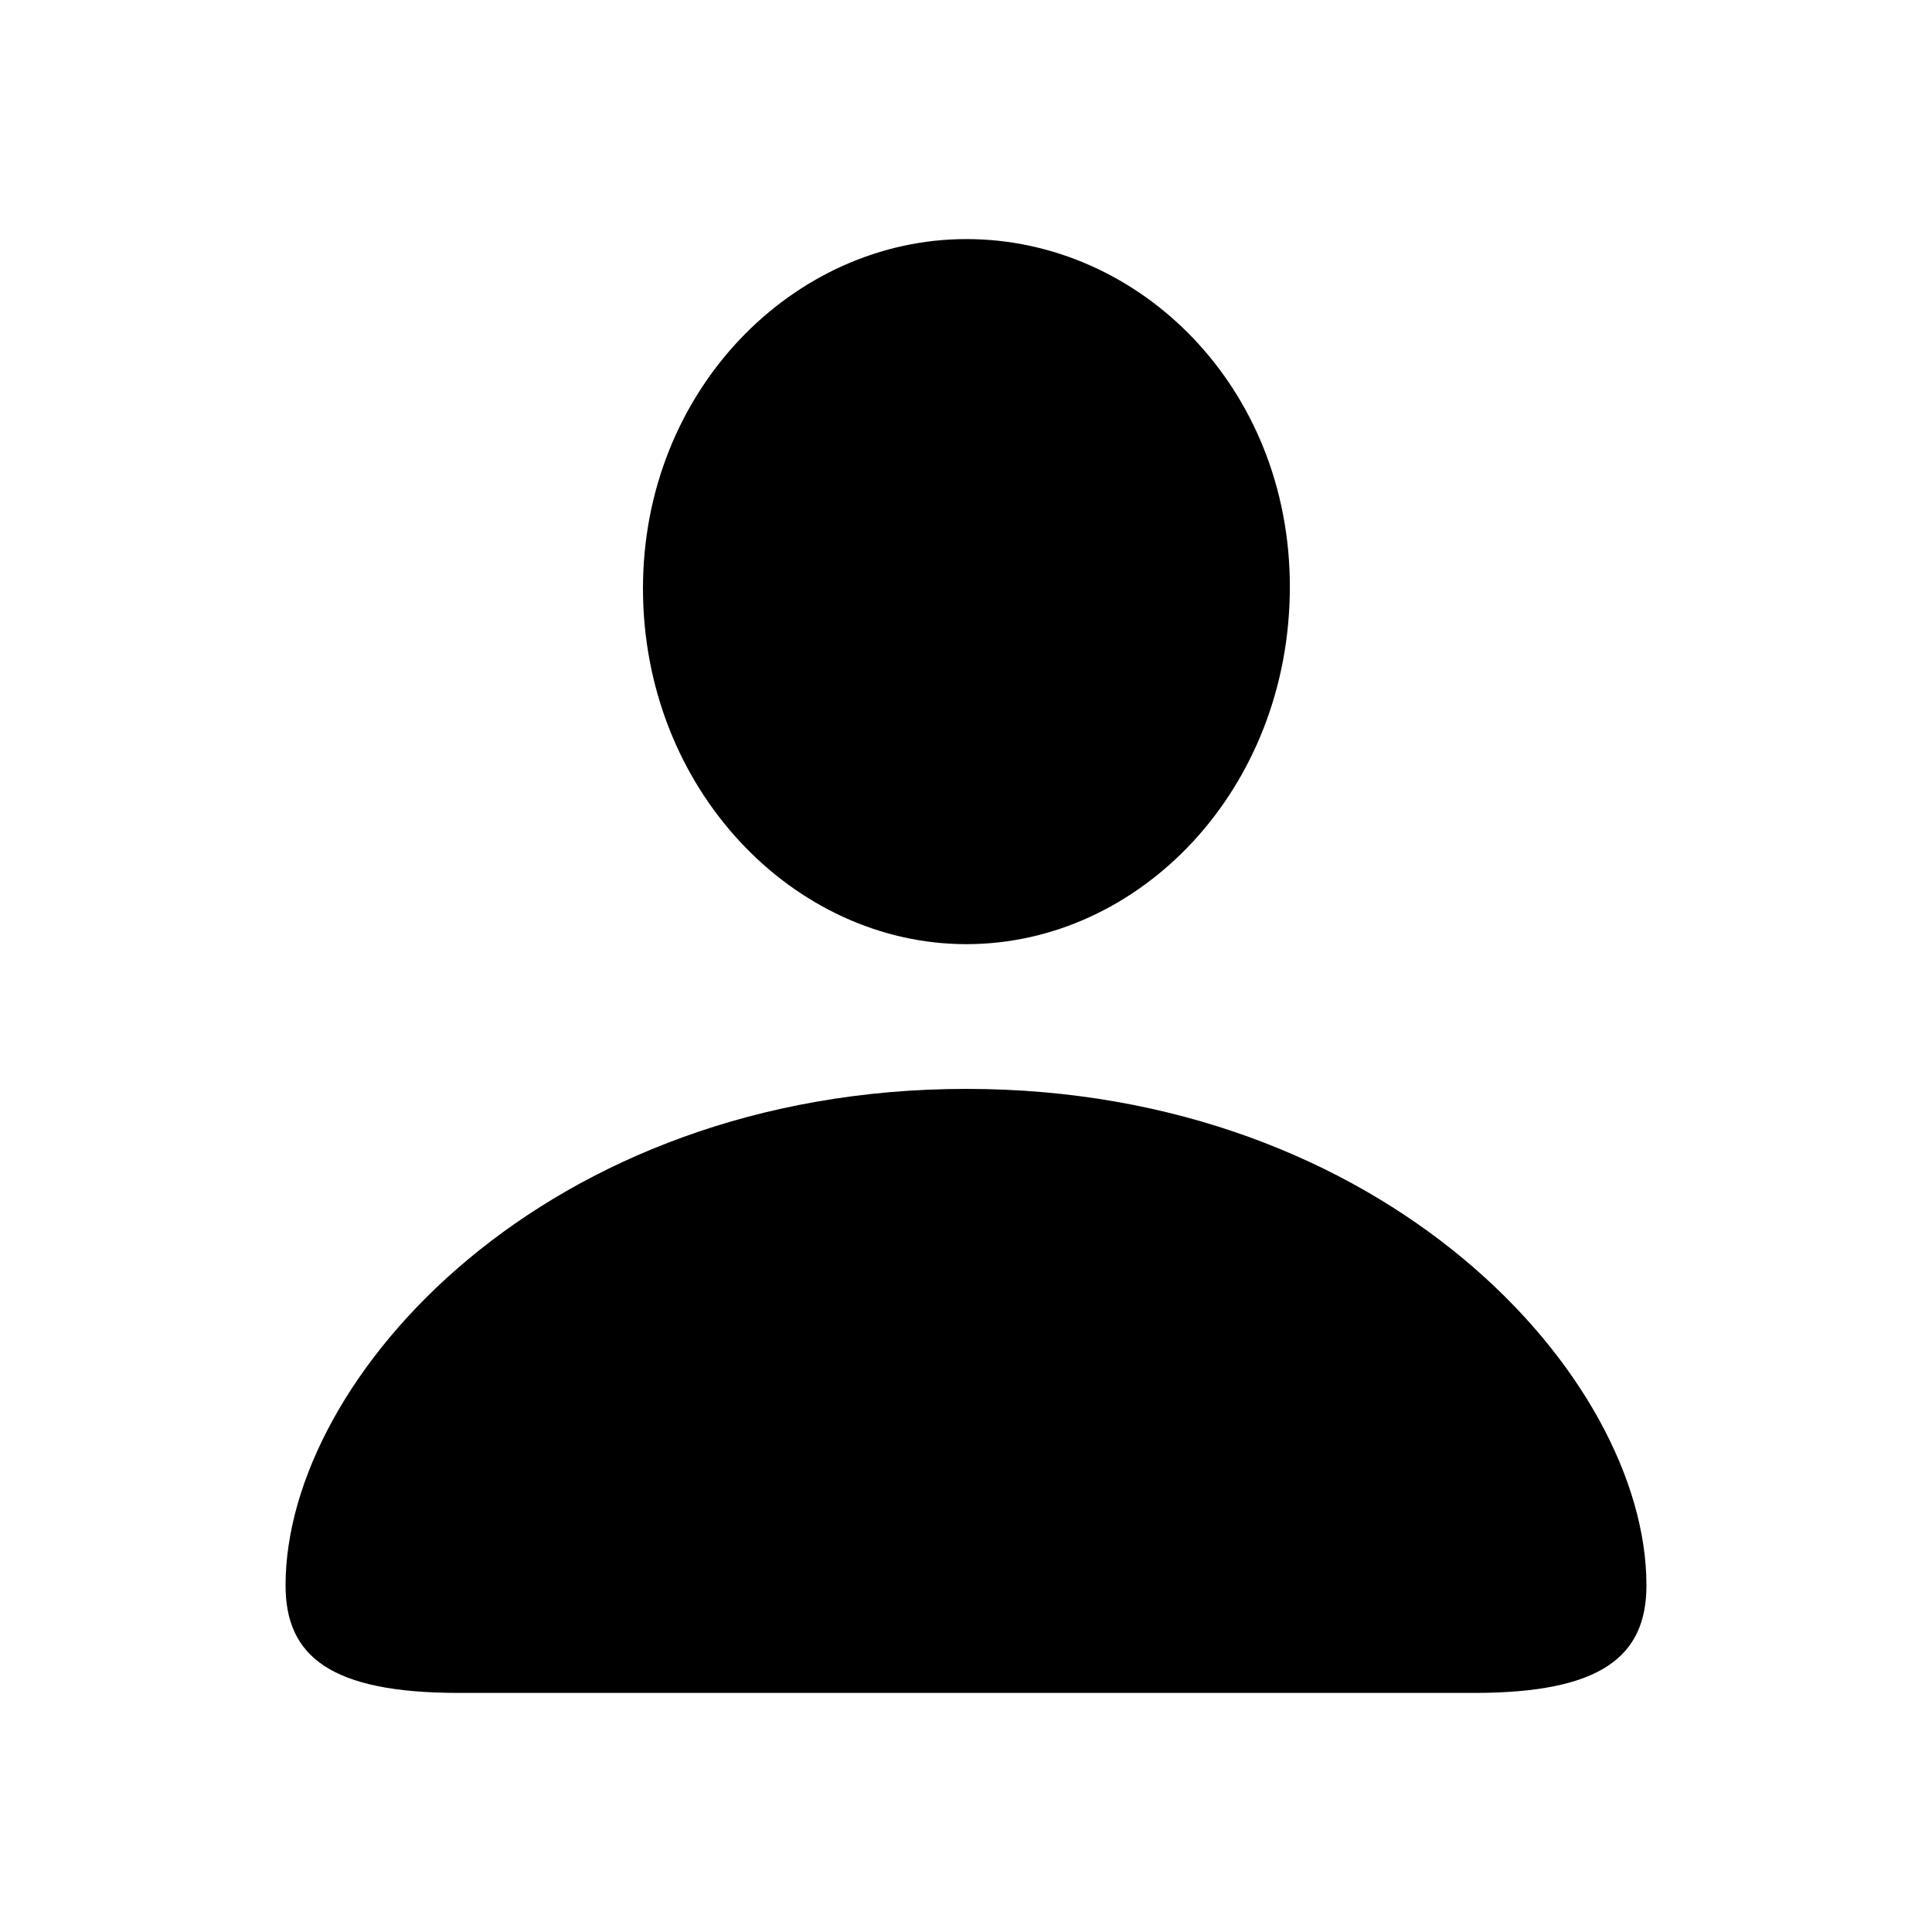
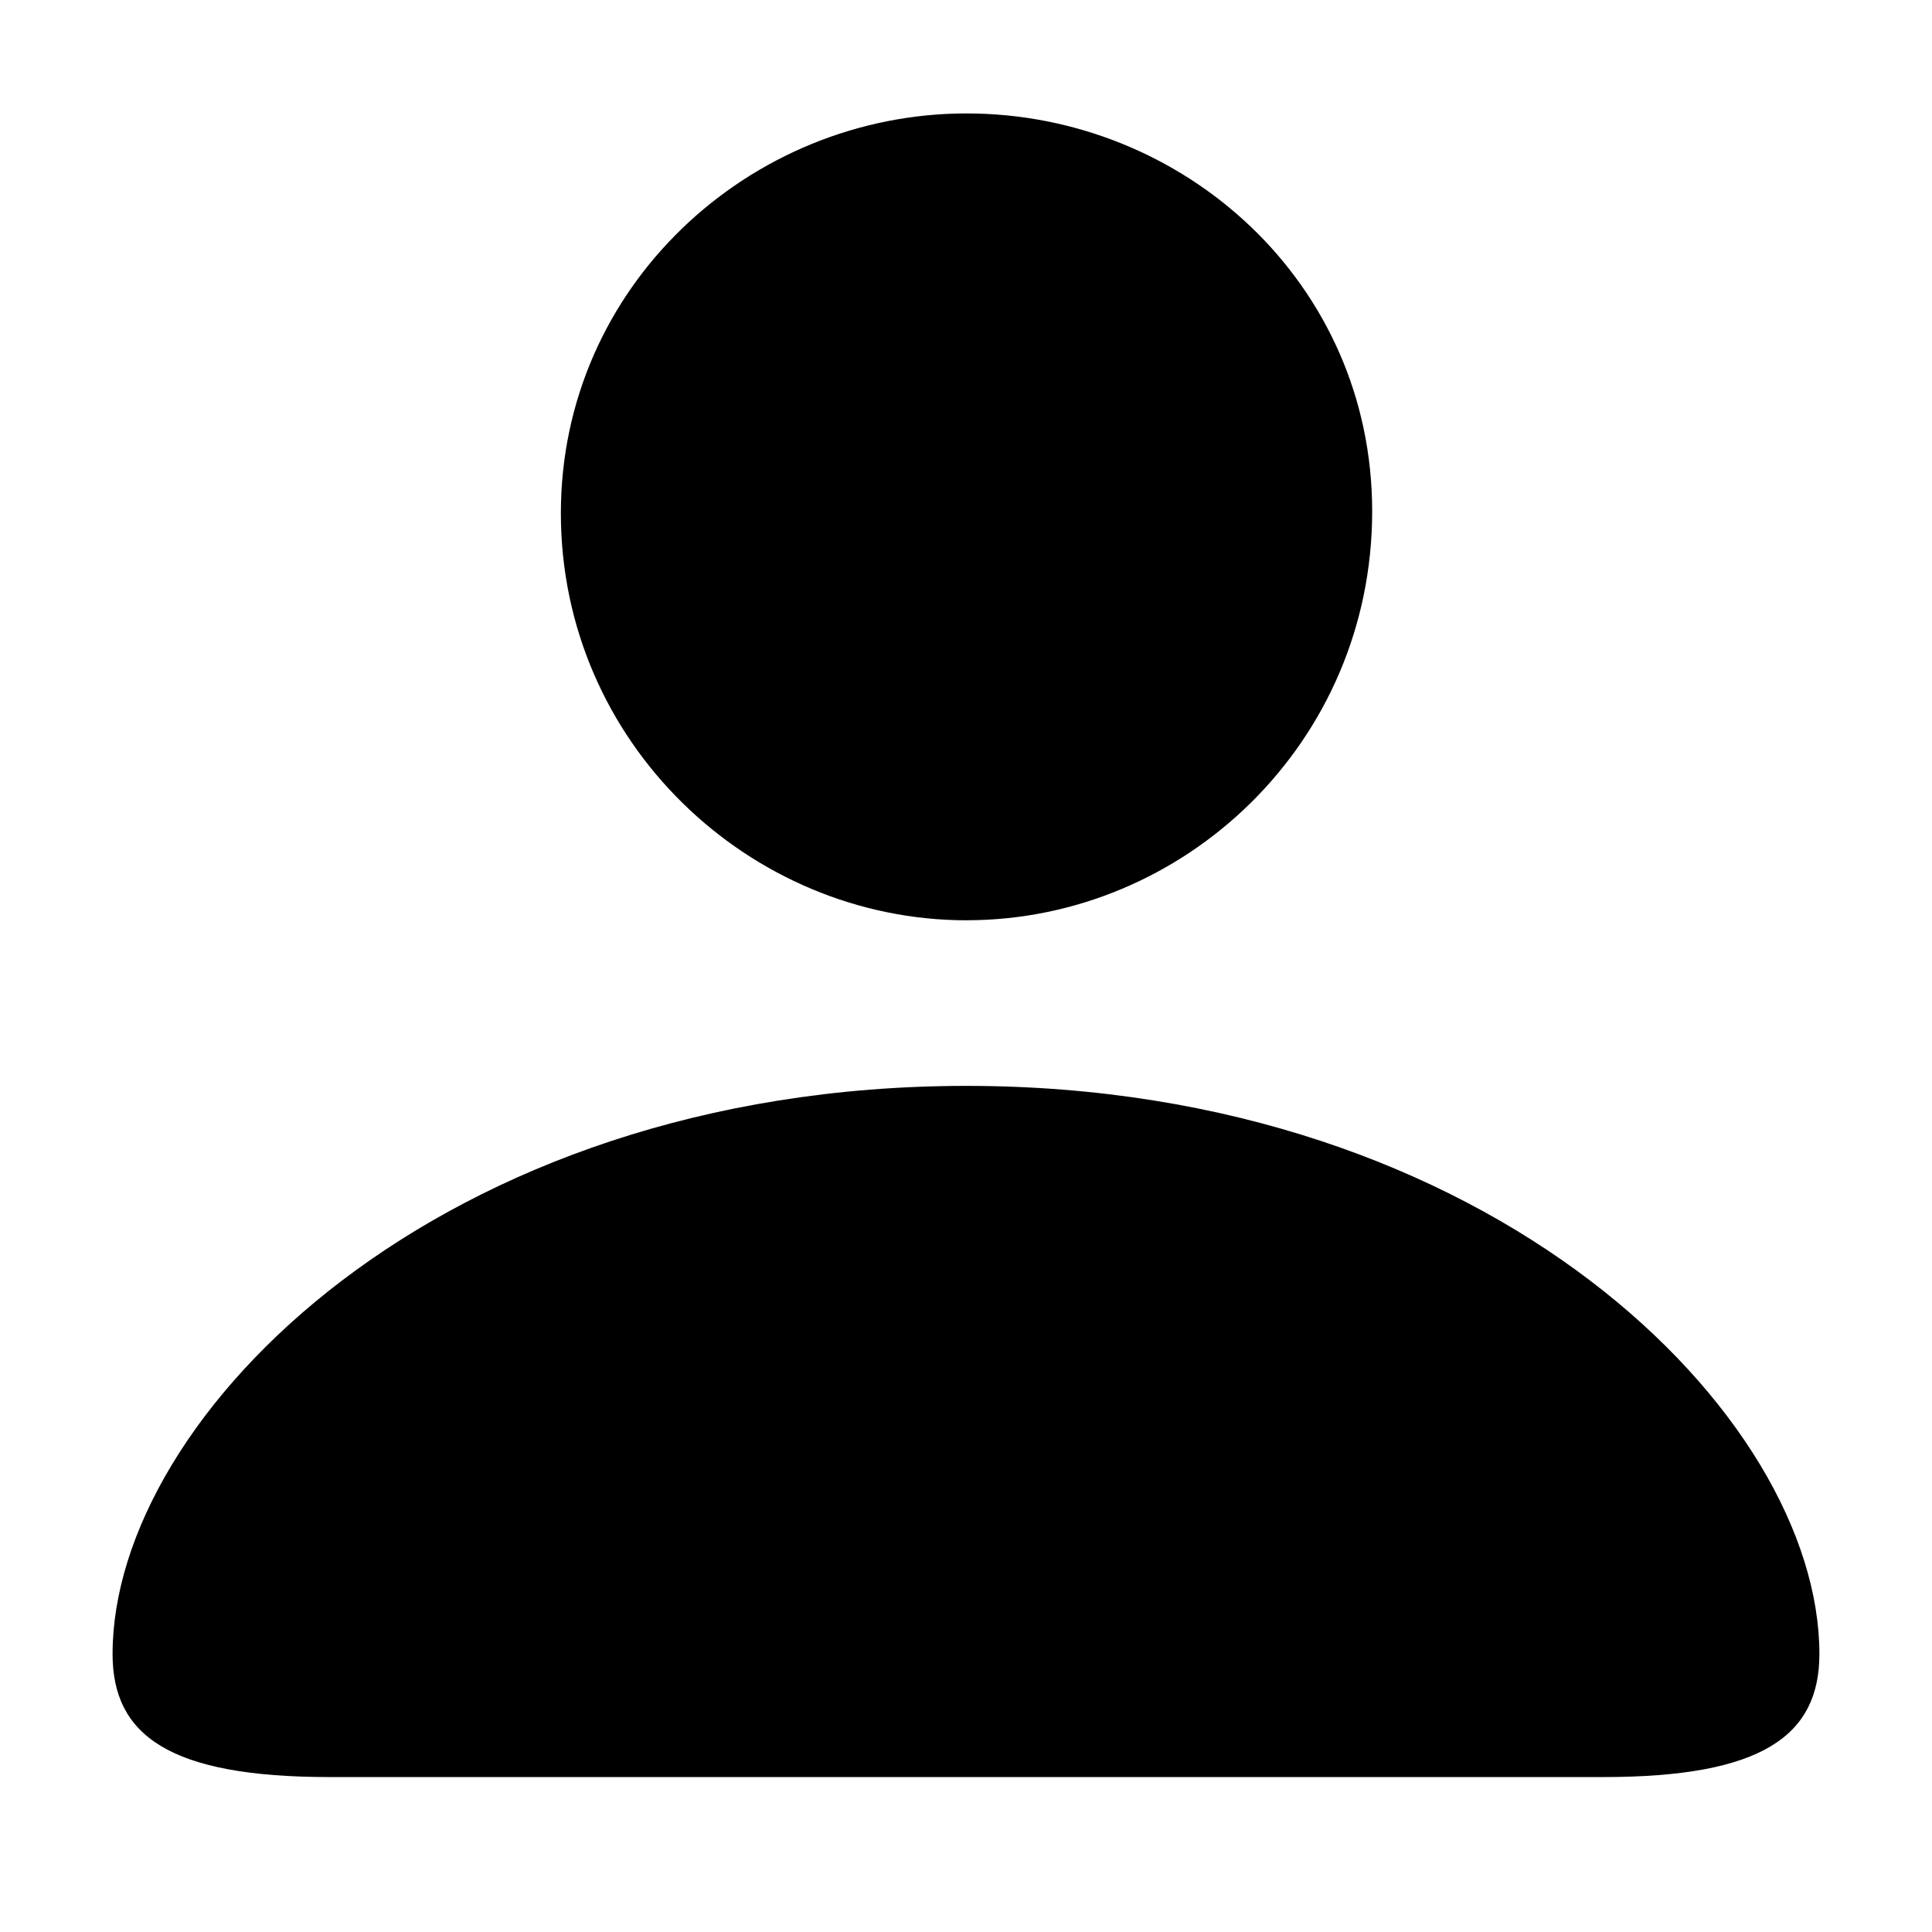
- <svg xmlns="http://www.w3.org/2000/svg" fill="#000000" width="800px" height="800px" viewBox="0 0 56 56">
-   <path d="M 28.012 27.367 C 33.051 27.367 37.387 22.867 37.387 17.008 C 37.387 11.219 33.027 6.93 28.012 6.93 C 22.996 6.93 18.637 11.312 18.637 17.055 C 18.637 22.867 22.996 27.367 28.012 27.367 Z M 13.293 49.07 L 42.73 49.07 C 46.41 49.07 47.723 48.016 47.723 45.953 C 47.723 39.906 40.152 31.562 28.012 31.562 C 15.848 31.562 8.277 39.906 8.277 45.953 C 8.277 48.016 9.59 49.07 13.293 49.07 Z" />
+ <svg xmlns="http://www.w3.org/2000/svg" fill="#000000" width="800px" height="800px" viewBox="0 0 56 56" version="1.1" id="svg1">
+   <defs id="defs1" />
+   <path d="m 28.015,26.674 c 6.32,0 11.758,-5.149 11.758,-11.854 0,-6.624 -5.468,-11.532 -11.758,-11.532 -6.291,0 -11.758,5.015 -11.758,11.586 0,6.651 5.468,11.801 11.758,11.801 z M 9.554,51.509 h 36.921 c 4.615,0 6.261,-1.207 6.261,-3.567 0,-6.919 -9.495,-16.467 -24.722,-16.467 -15.256,0 -24.751,9.548 -24.751,16.467 0,2.36 1.646,3.567 6.291,3.567 z" id="path1" style="stroke-width:1.198" />
</svg>
